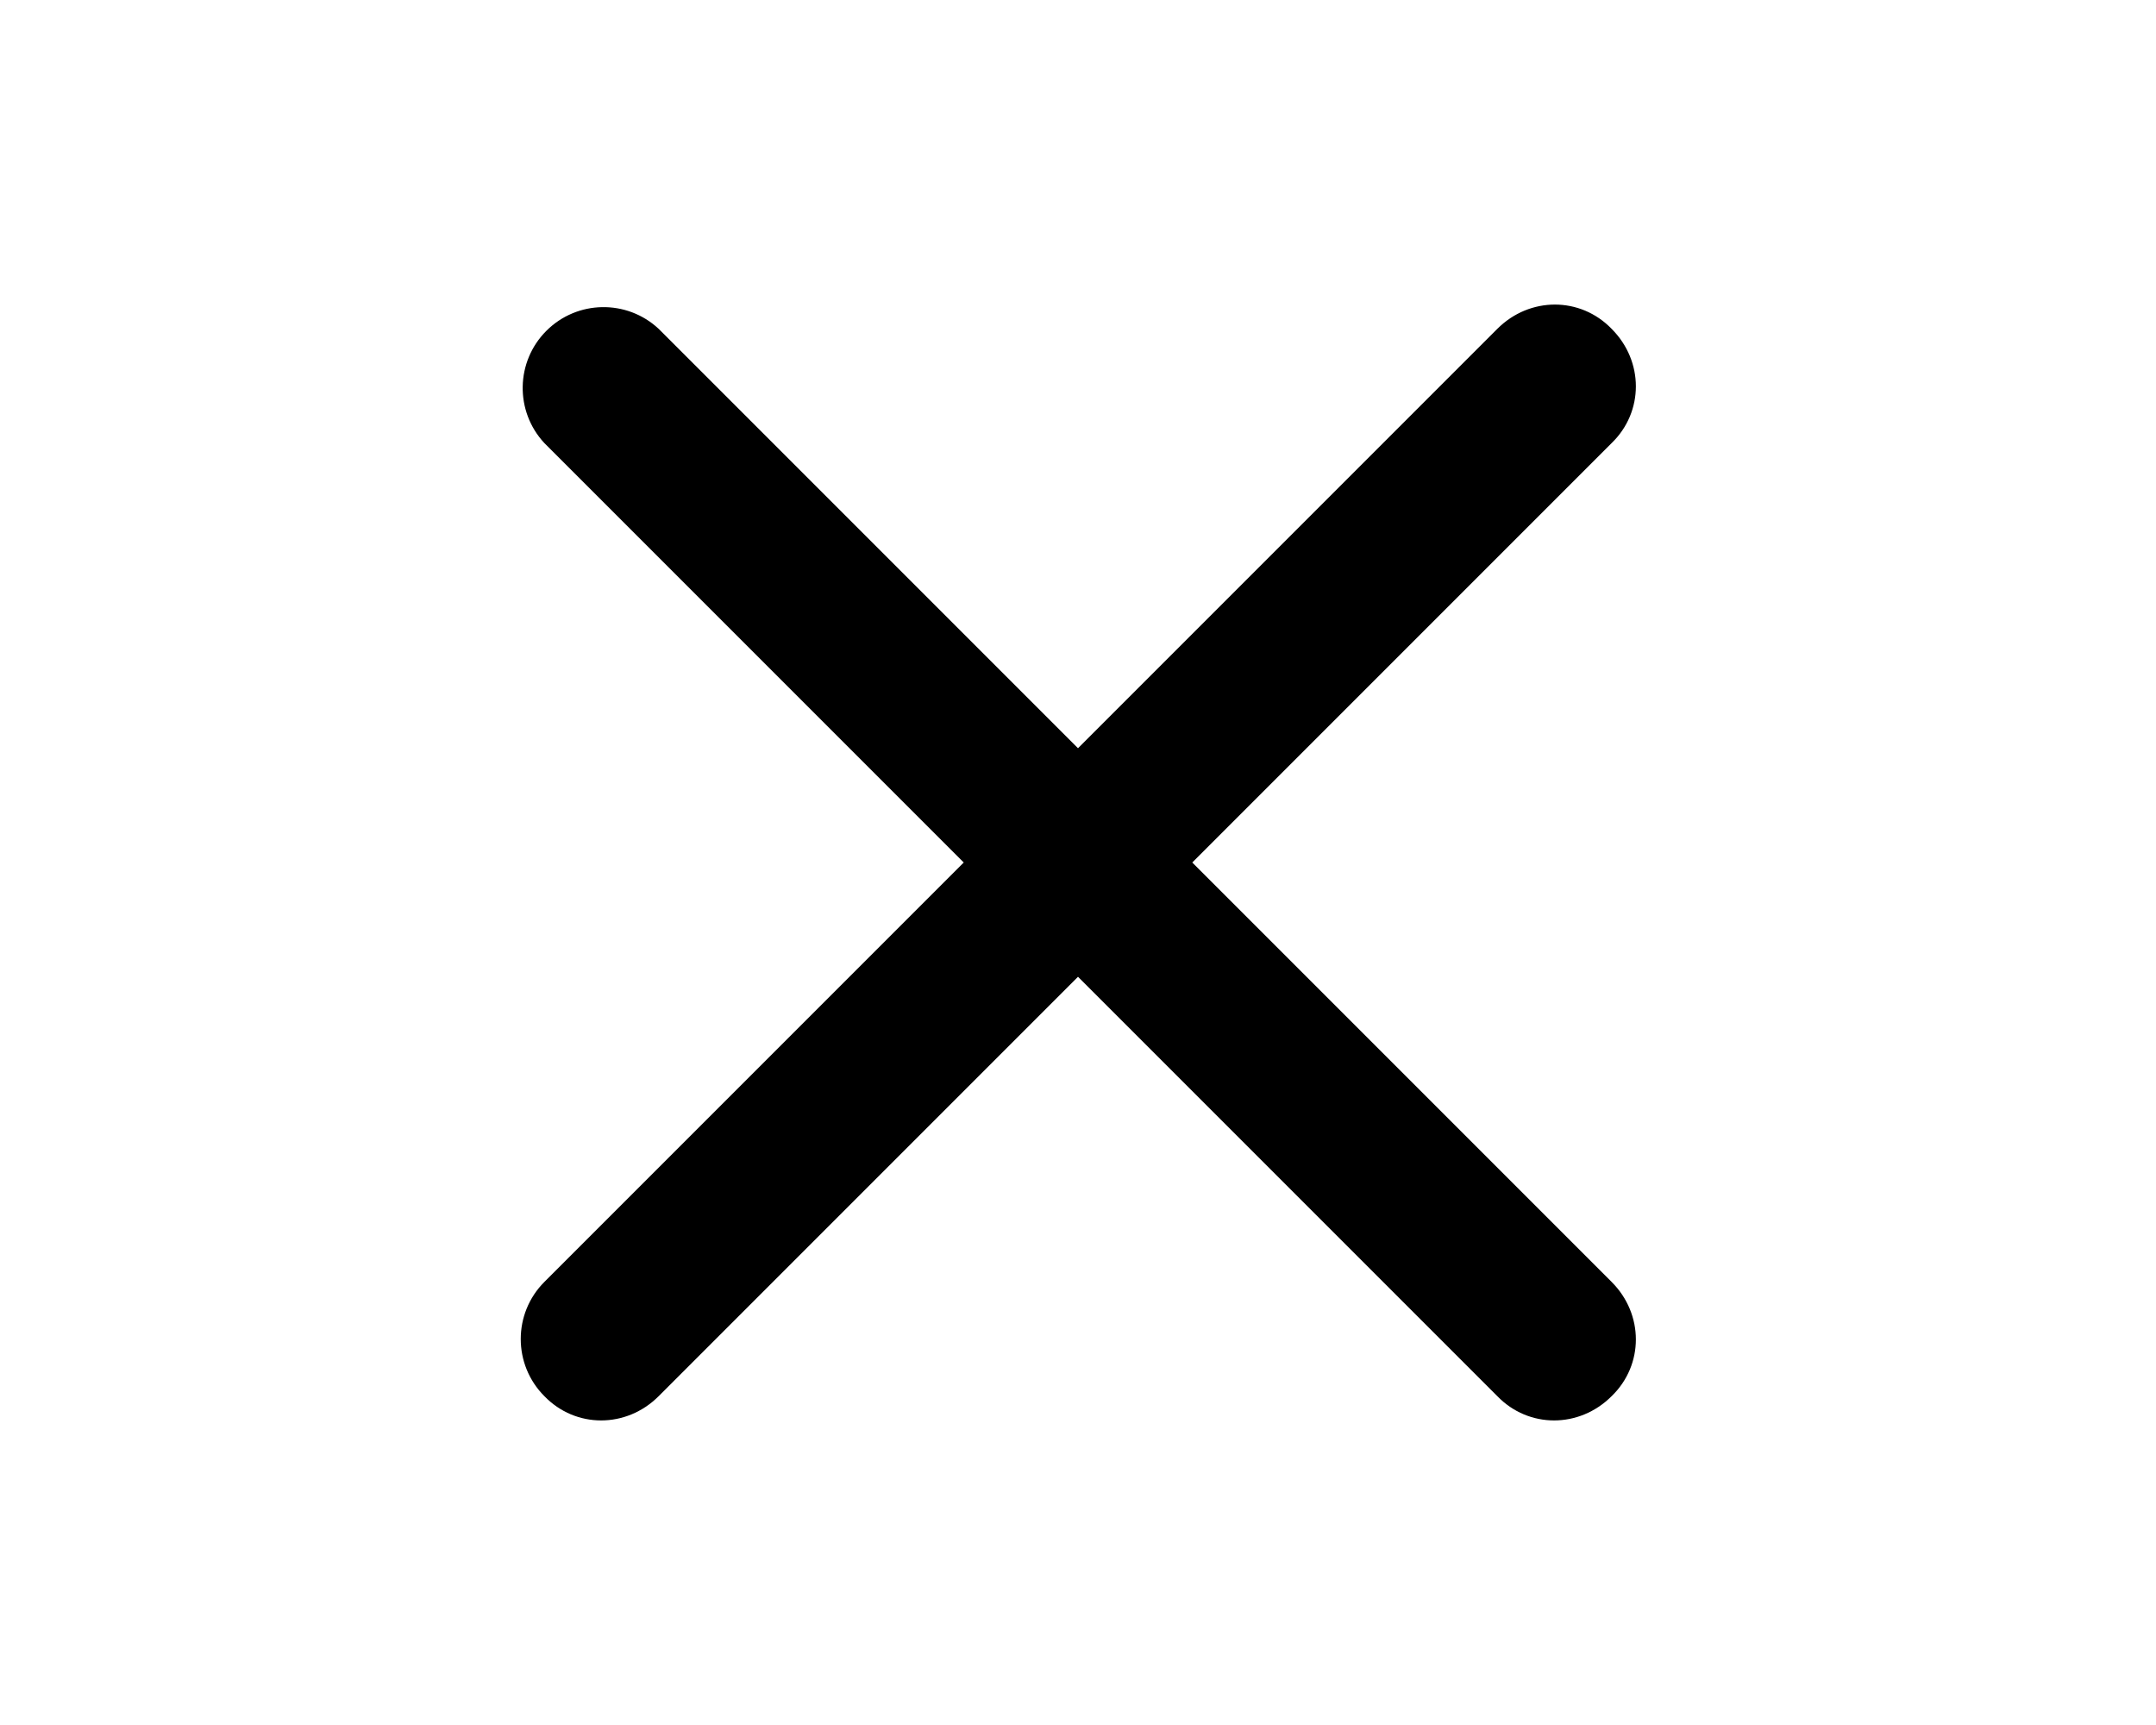
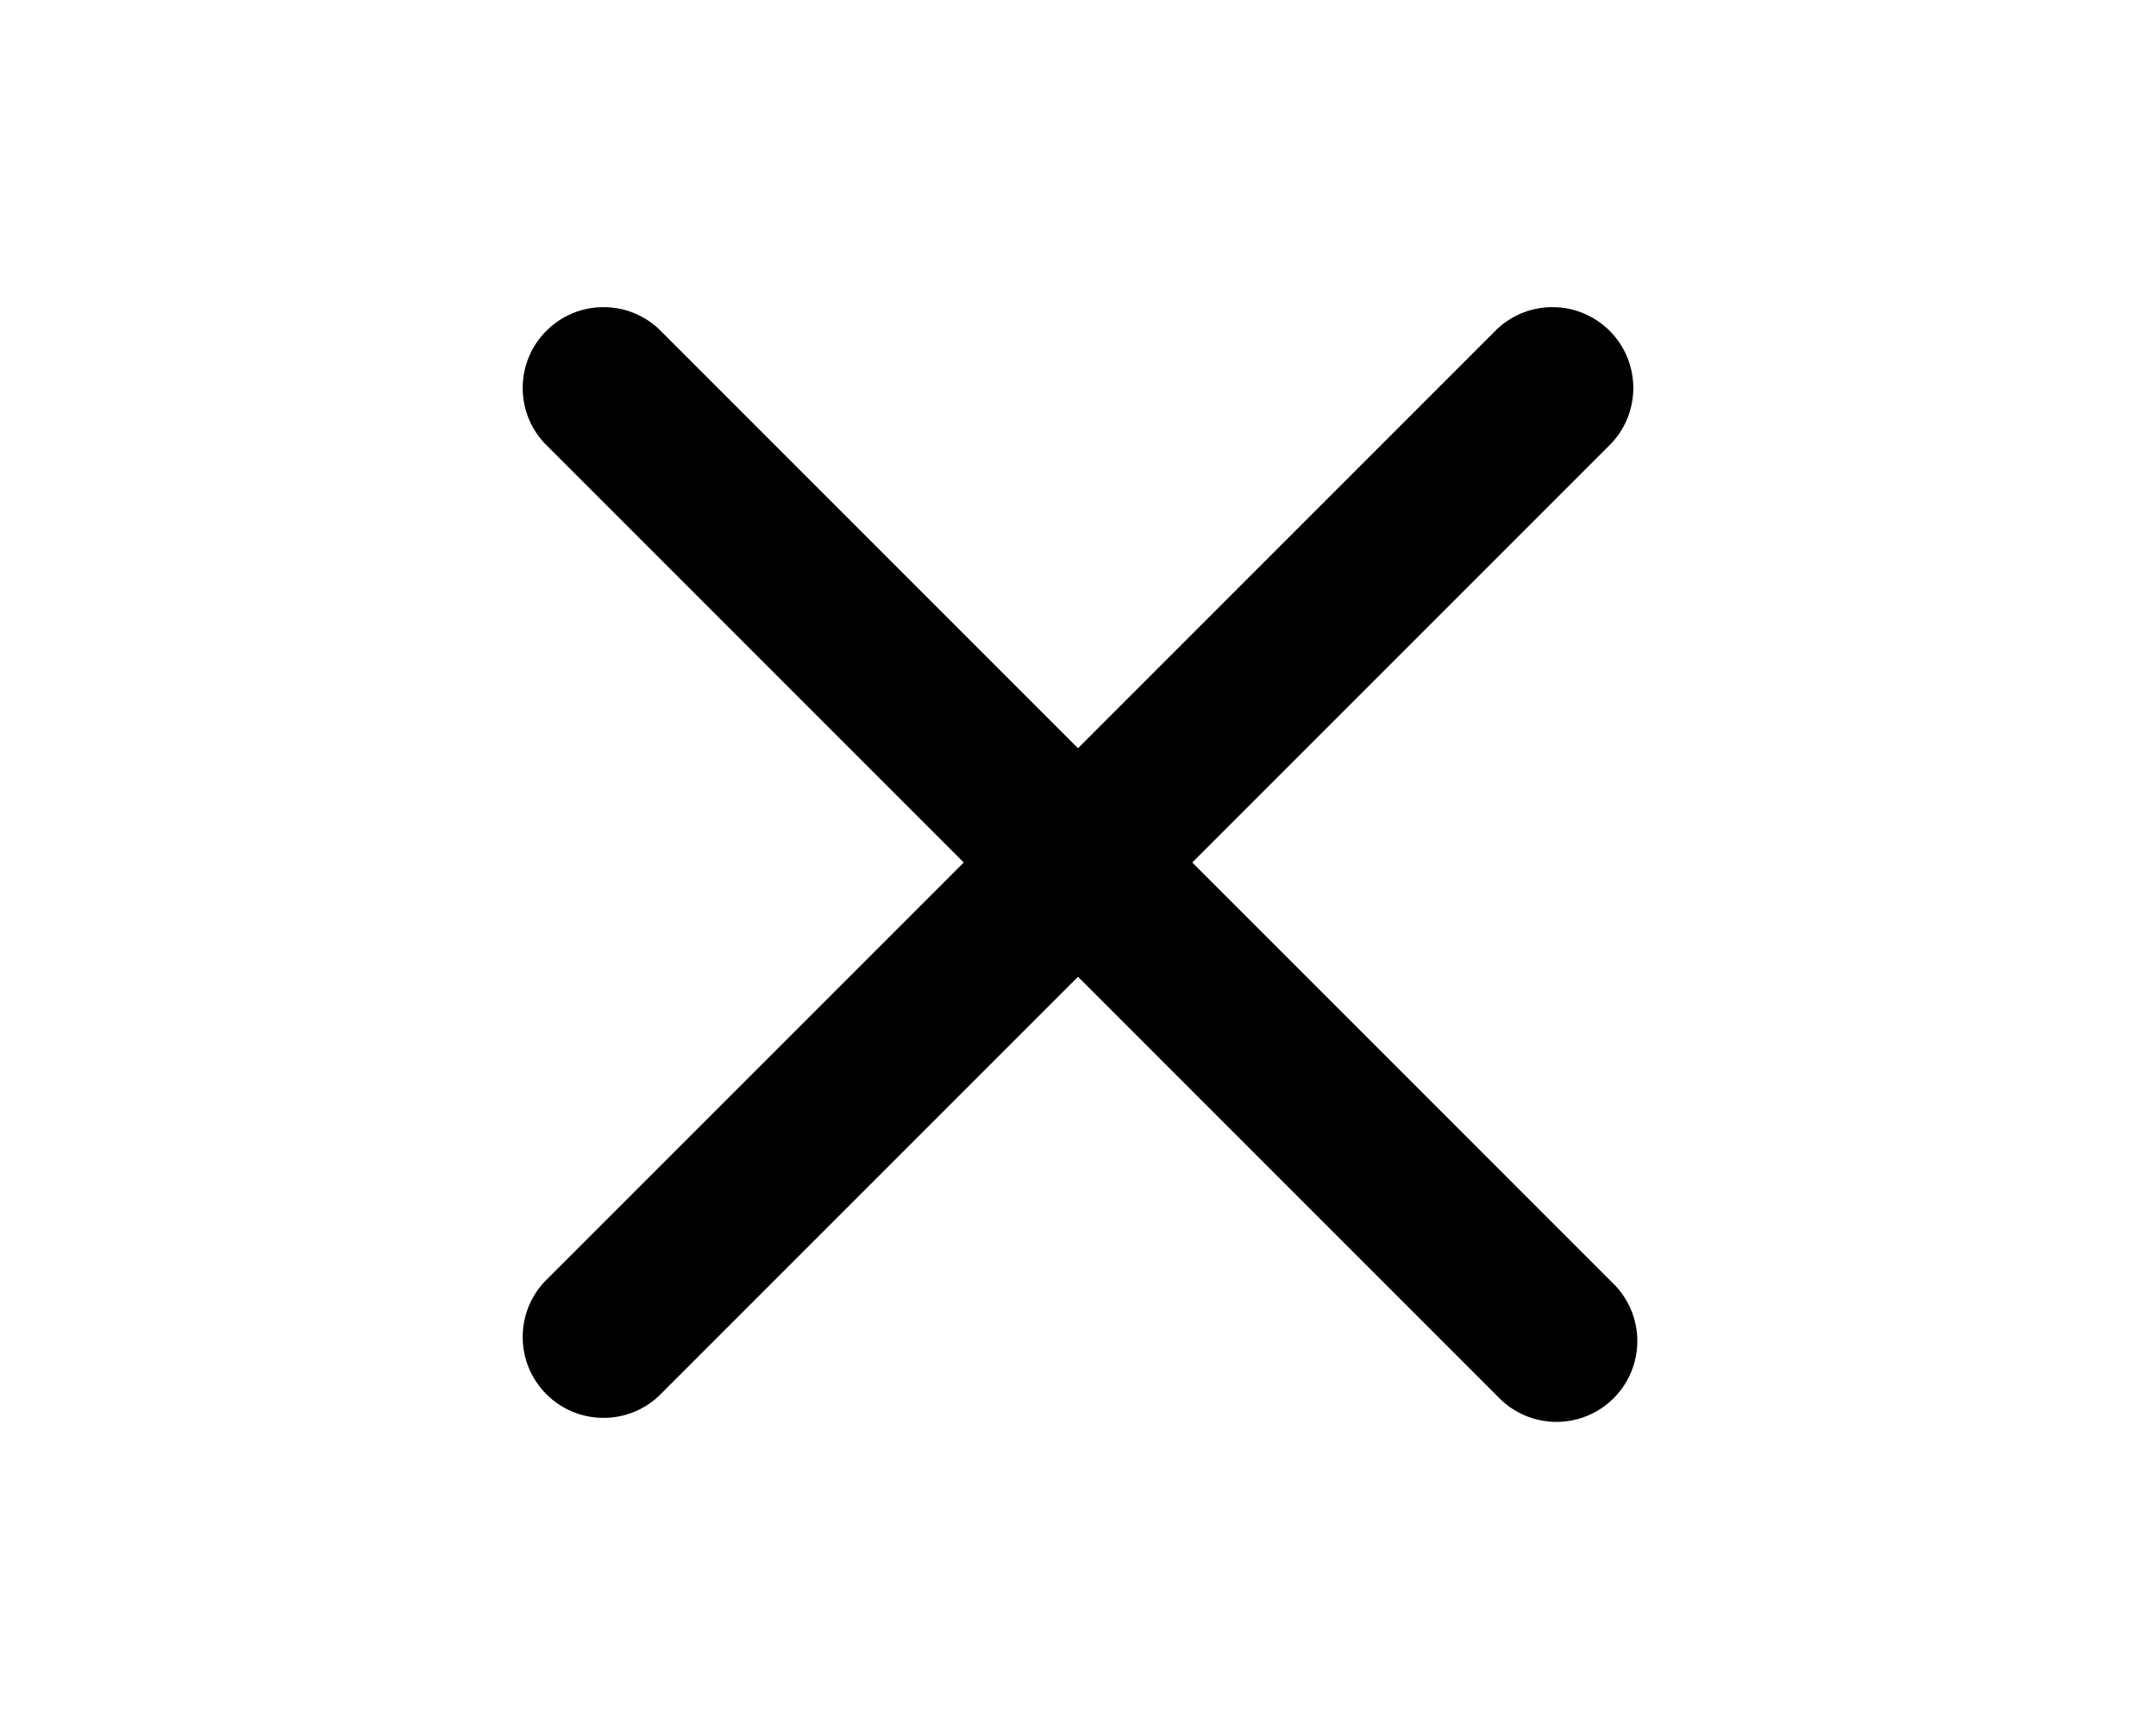
<svg xmlns="http://www.w3.org/2000/svg" viewBox="0 0 20 16" fill="currentColor">
-   <path fill-rule="evenodd" d="m11.06 8 3.89 3.89c.3.3.3.77 0 1.06-.3.3-.77.3-1.06 0L10 9.06l-3.89 3.89c-.3.3-.77.3-1.06 0a.75.75 0 0 1 0-1.06L8.94 8 5.05 4.11a.75.75 0 0 1 1.06-1.06L10 6.94l3.89-3.89c.3-.3.77-.3 1.06 0 .3.3.3.77 0 1.06L11.06 8Z" />
+   <path fill-rule="evenodd" d="m11.06 8 3.89 3.89a.75.75 0 1 1-1.06 1.06L10 9.06l-3.89 3.89a.75.75 0 0 1-1.06-1.06L8.94 8 5.05 4.11a.75.75 0 0 1 1.06-1.06L10 6.94l3.89-3.89a.75.75 0 0 1 1.06 1.06L11.06 8Z" />
</svg>
